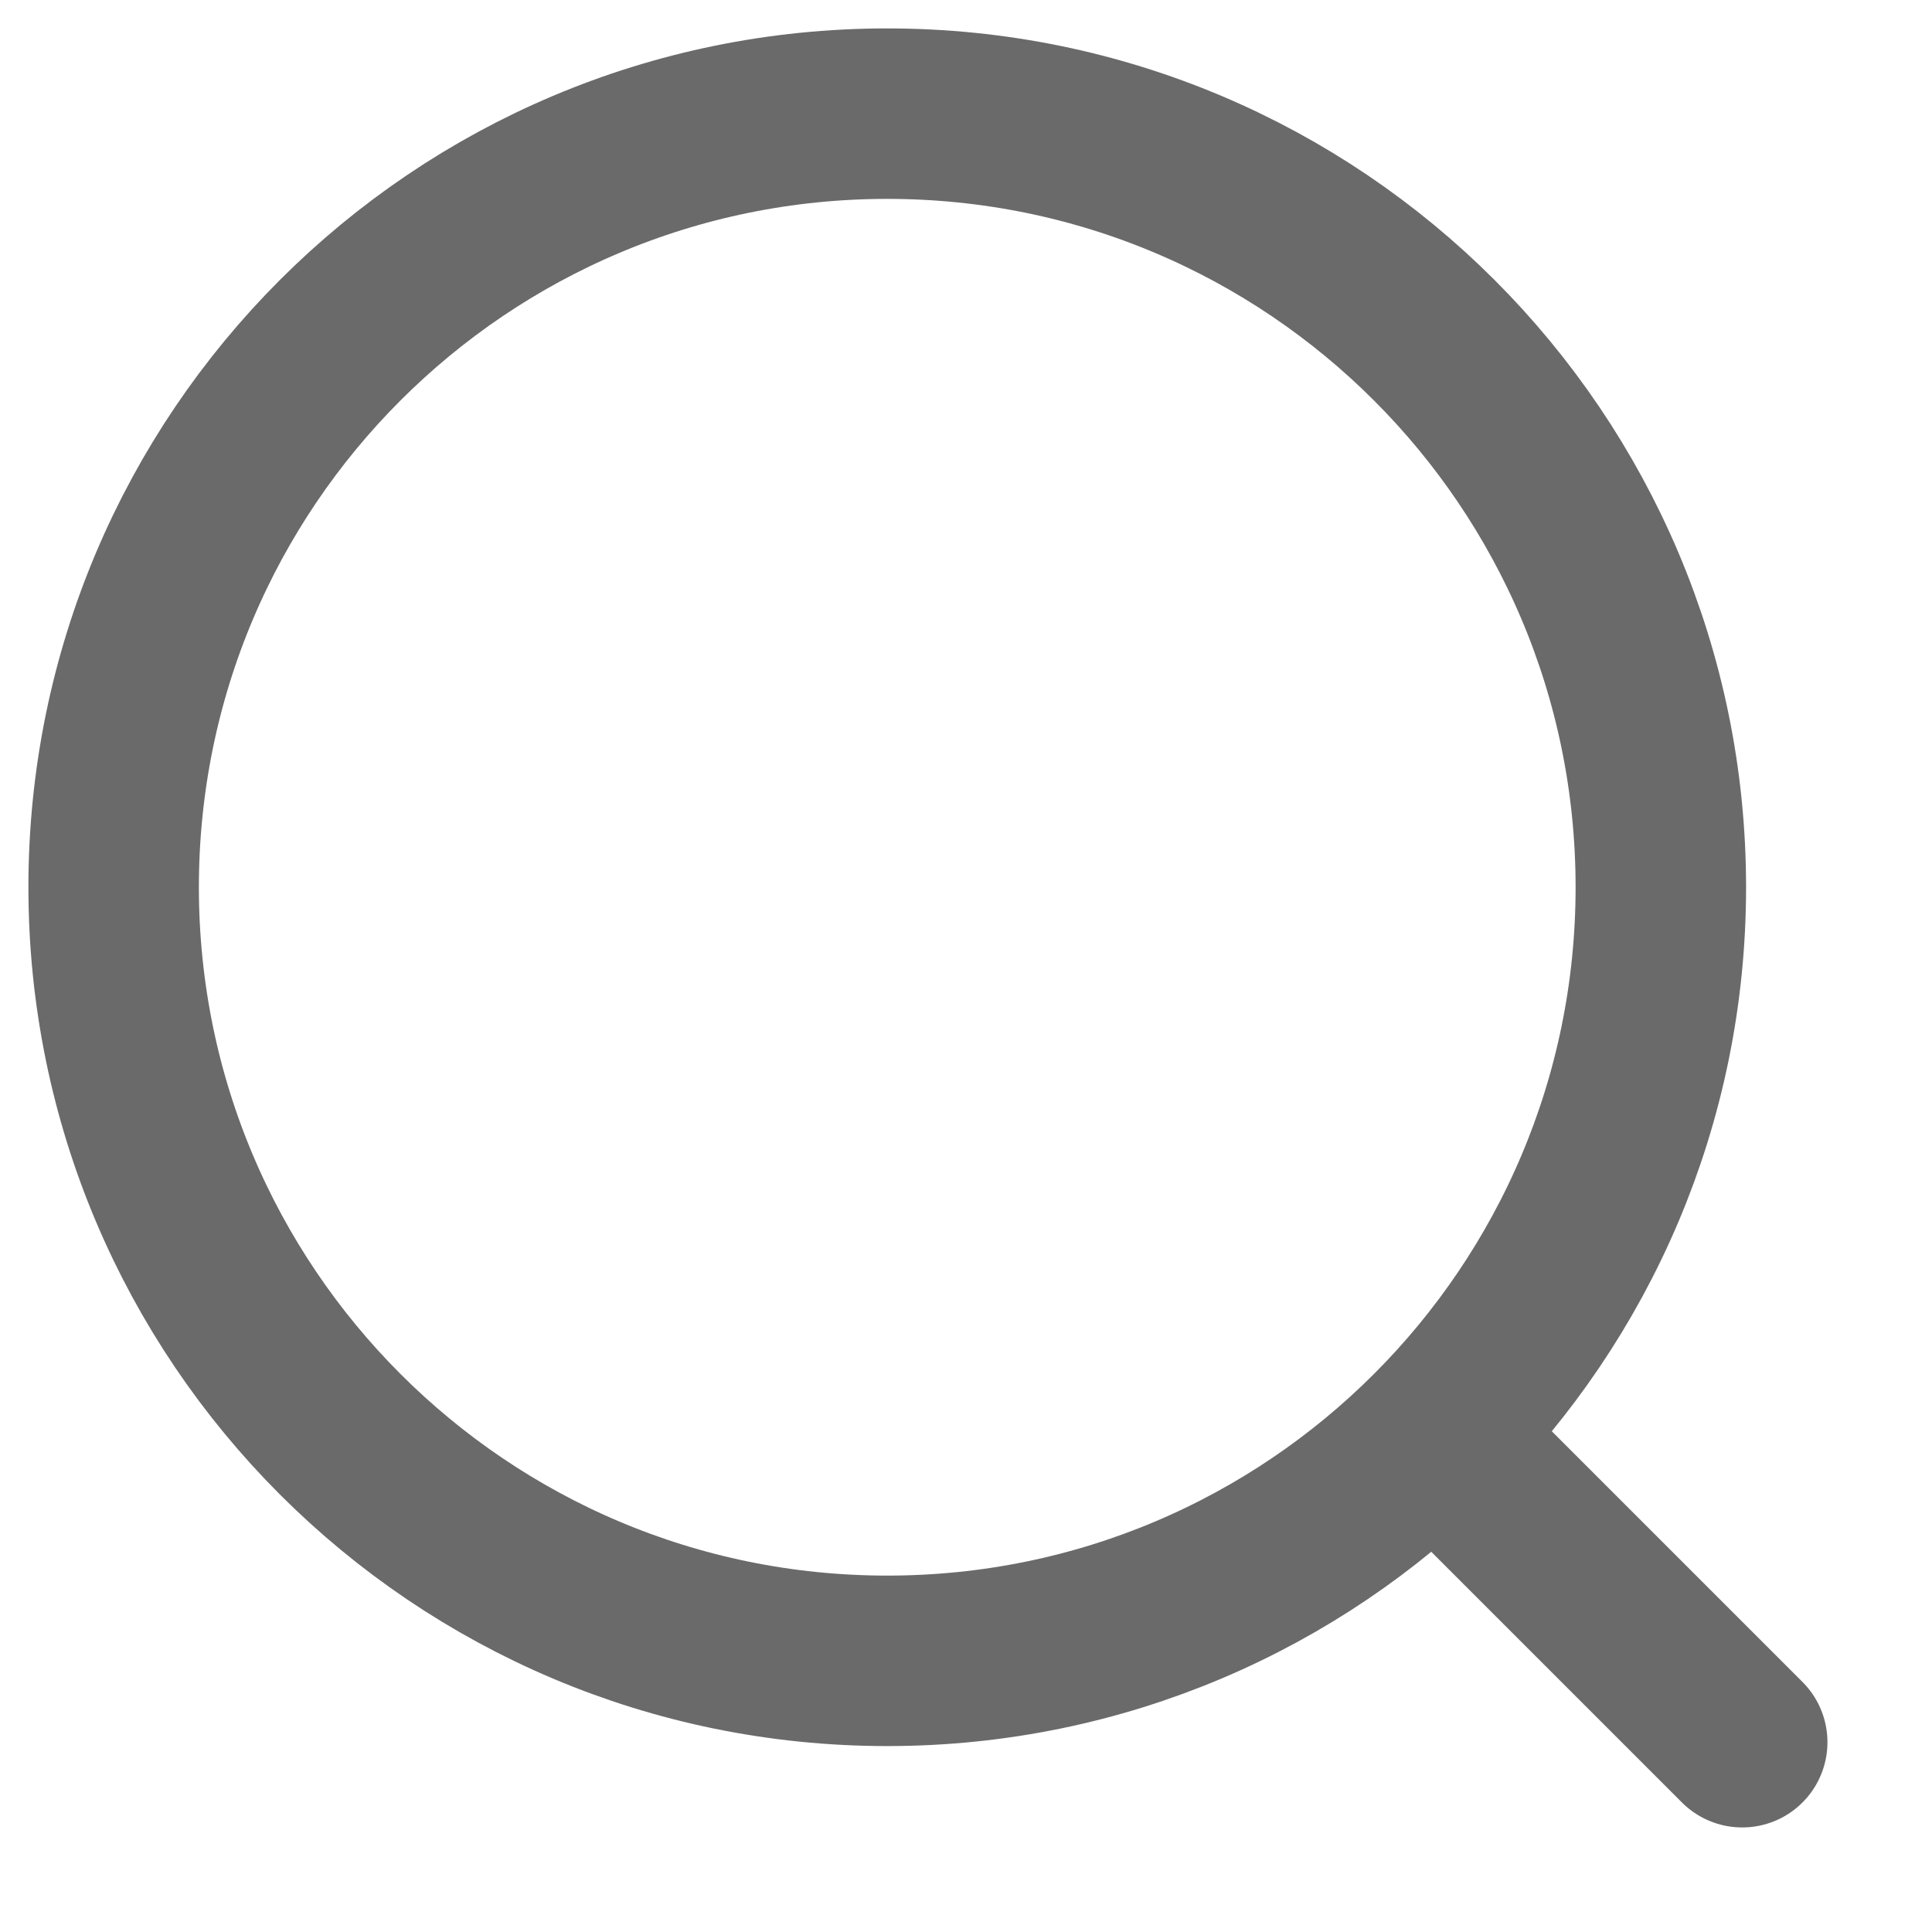
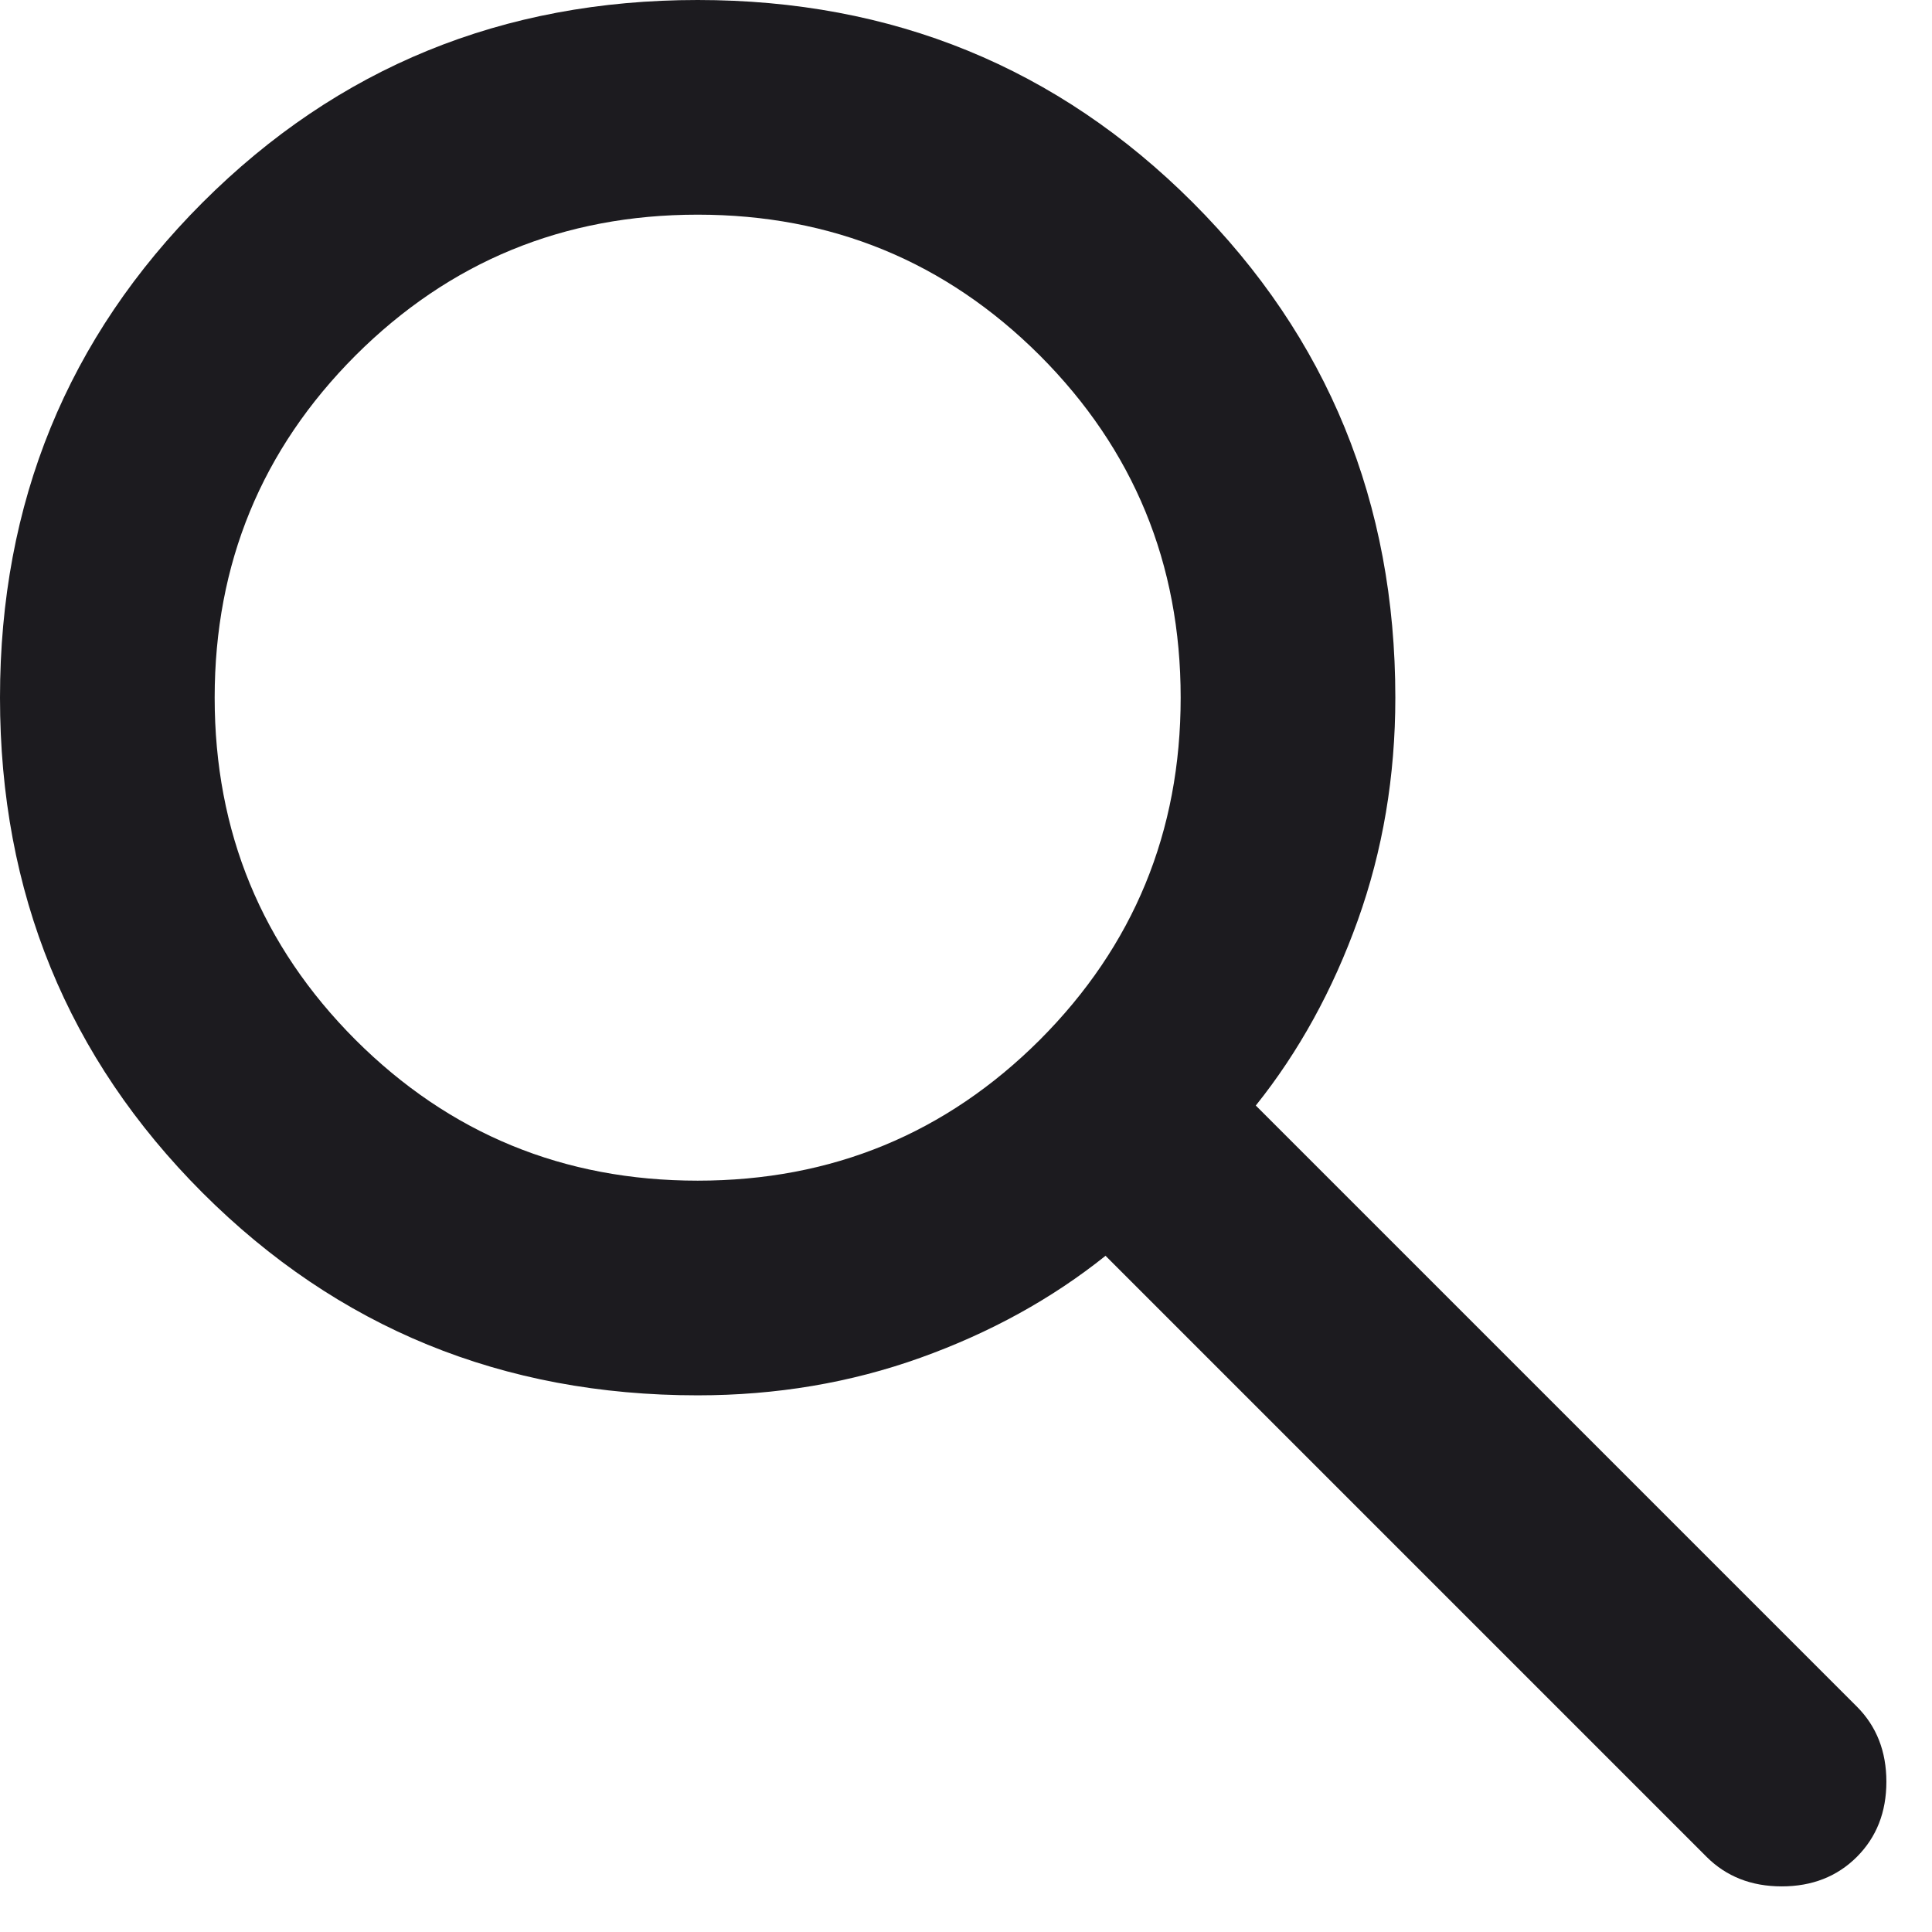
- <svg xmlns="http://www.w3.org/2000/svg" width="17" height="17" viewBox="0 0 17 17" fill="none">
-   <path d="M12.822 12.822L15.33 15.33M14.614 7.807C14.614 4.047 11.566 1 7.807 1C4.047 1 1 4.047 1 7.807C1 11.566 4.047 14.614 7.807 14.614C11.566 14.614 14.614 11.566 14.614 7.807Z" stroke="#6A6A6A" stroke-width="1.5" stroke-linecap="round" stroke-linejoin="round" />
+ <svg xmlns="http://www.w3.org/2000/svg" width="18" height="18" viewBox="0 0 18 18" fill="none">
+   <path d="M6.5 13C4.683 13 3.146 12.371 1.887 11.113C0.629 9.854 0 8.317 0 6.5C0 4.683 0.629 3.146 1.887 1.887C3.146 0.629 4.683 0 6.5 0C8.317 0 9.854 0.629 11.113 1.887C12.371 3.146 13 4.683 13 6.5C13 7.233 12.883 7.925 12.65 8.575C12.417 9.225 12.1 9.8 11.7 10.3L17.3 15.9C17.483 16.083 17.575 16.317 17.575 16.6C17.575 16.883 17.483 17.117 17.3 17.3C17.117 17.483 16.883 17.575 16.6 17.575C16.317 17.575 16.083 17.483 15.9 17.3L10.3 11.7C9.8 12.1 9.225 12.417 8.575 12.65C7.925 12.883 7.233 13 6.5 13ZM6.5 11C7.75 11 8.812 10.562 9.688 9.688C10.562 8.812 11 7.75 11 6.5C11 5.25 10.562 4.188 9.688 3.312C8.812 2.438 7.75 2 6.5 2C5.25 2 4.188 2.438 3.312 3.312C2.438 4.188 2 5.25 2 6.5C2 7.75 2.438 8.812 3.312 9.688C4.188 10.562 5.25 11 6.5 11Z" fill="#1C1B1F" />
</svg>
